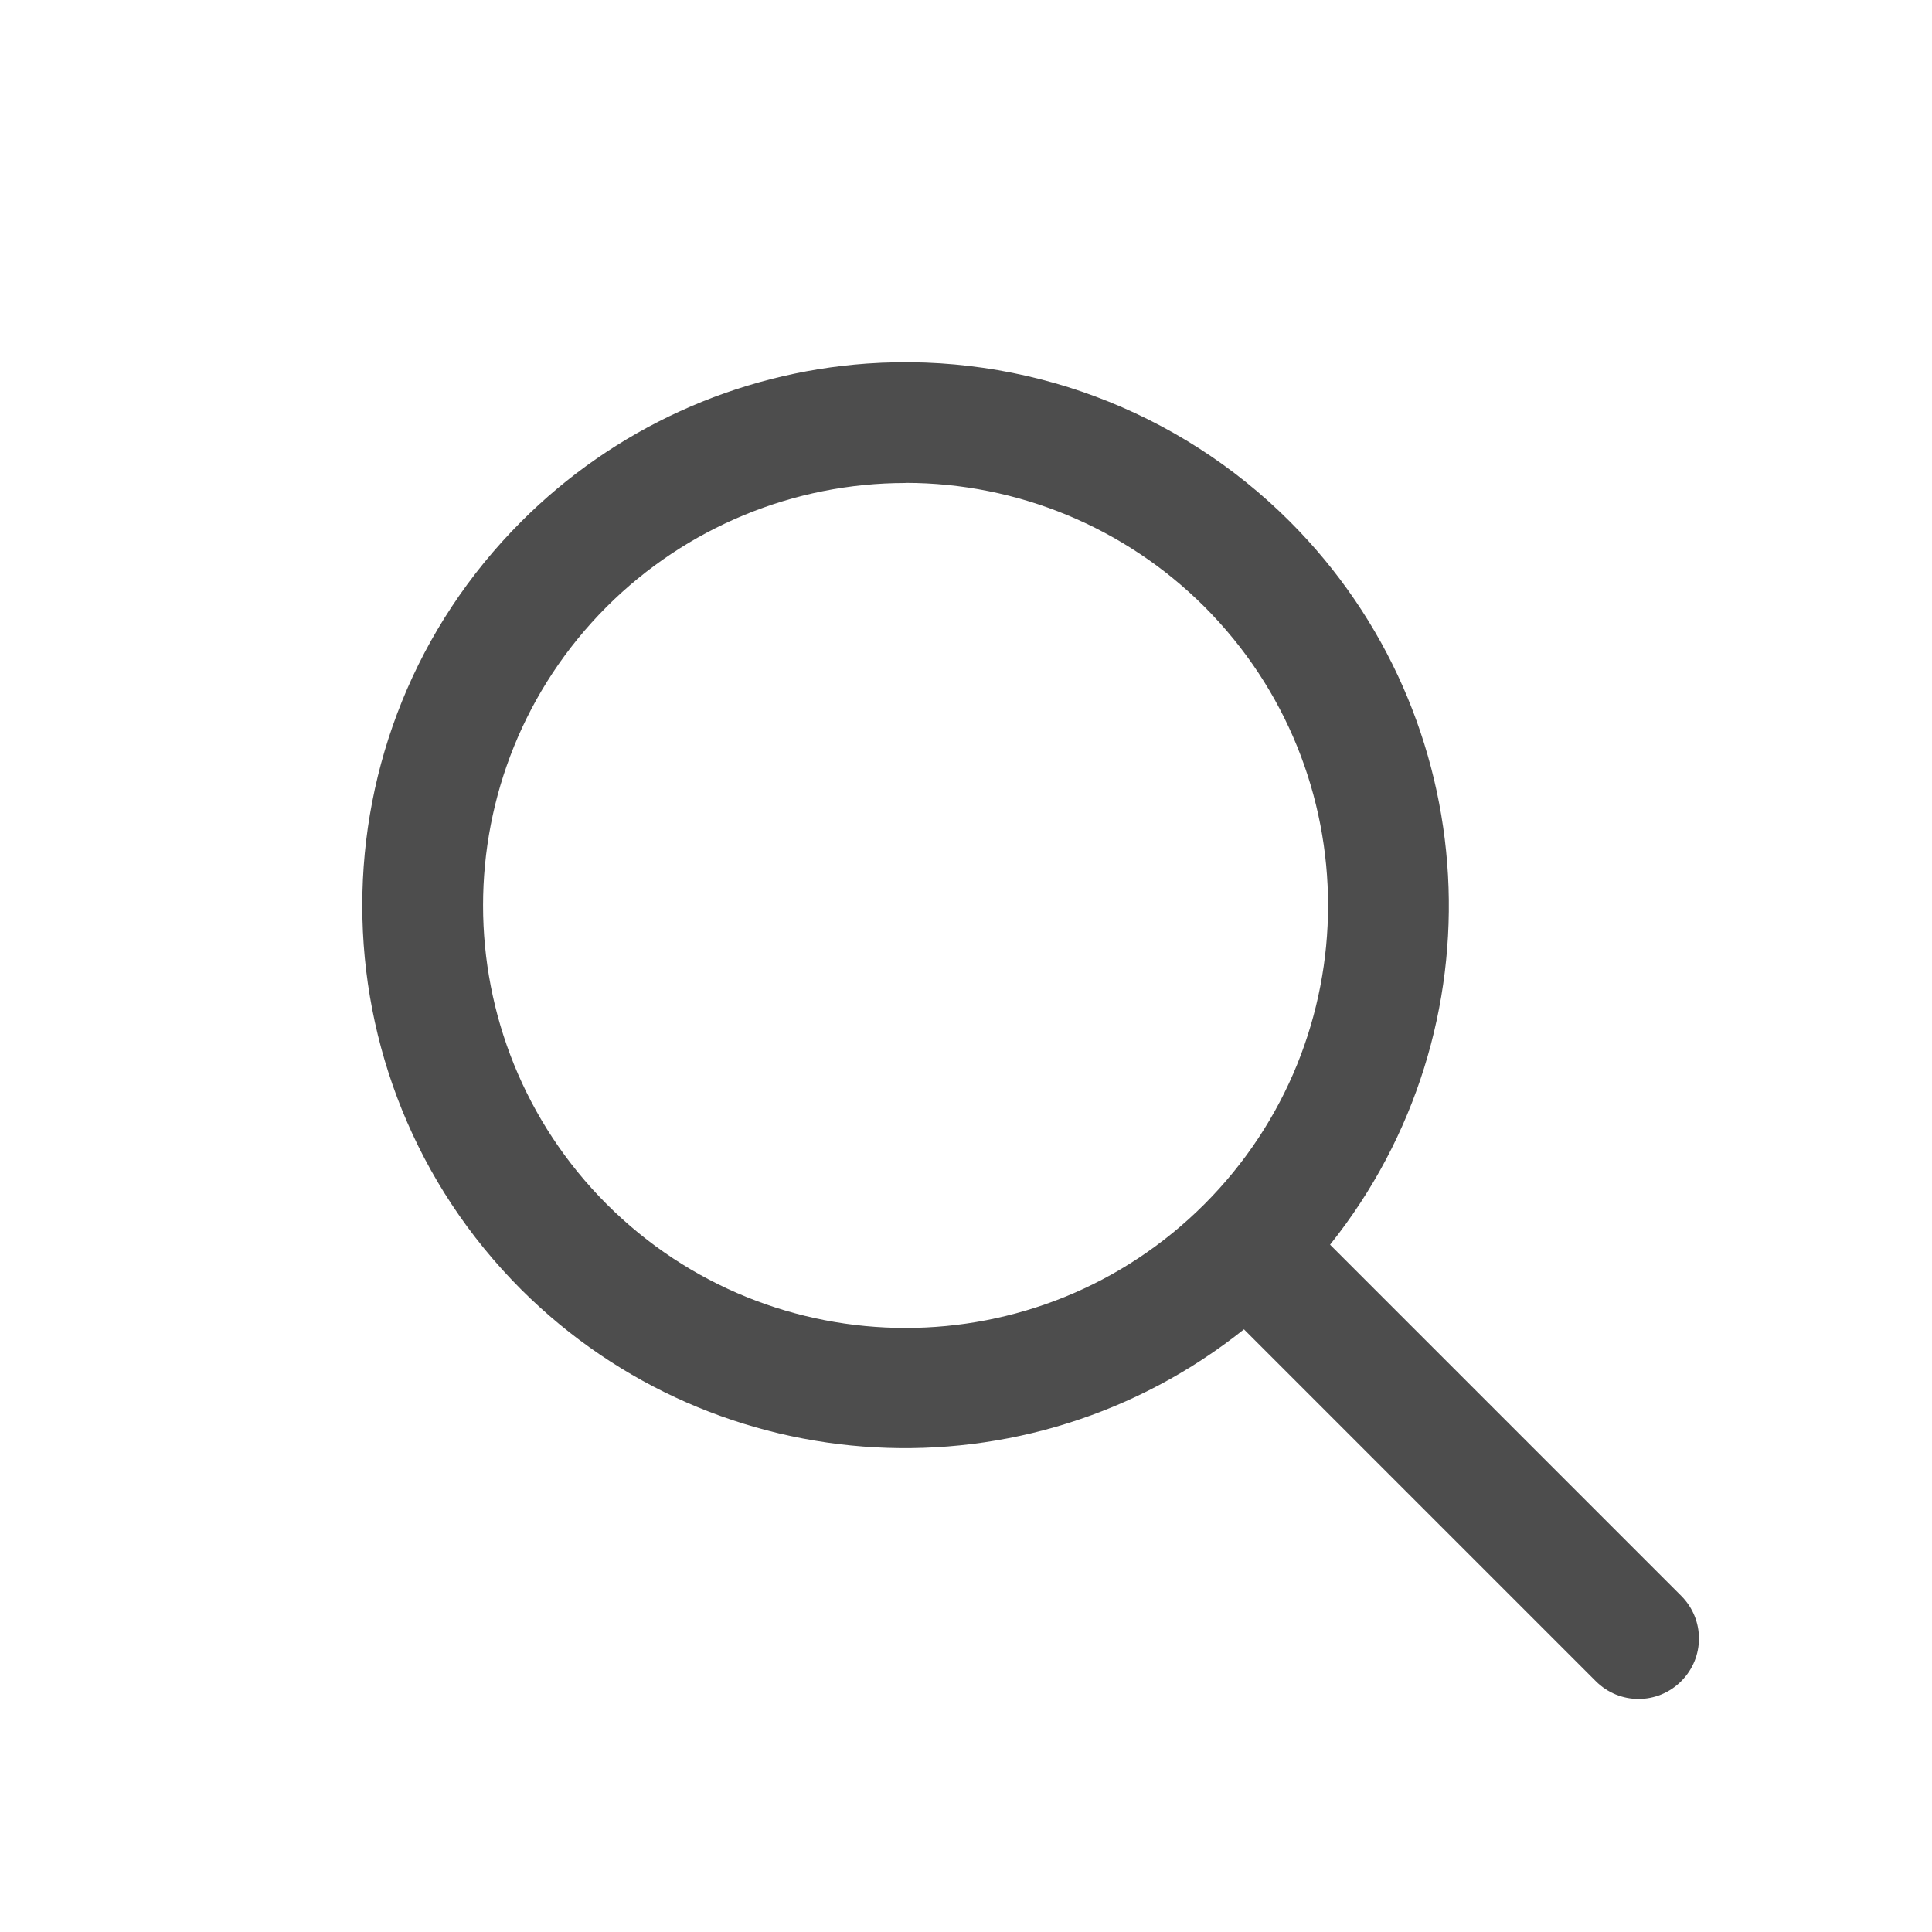
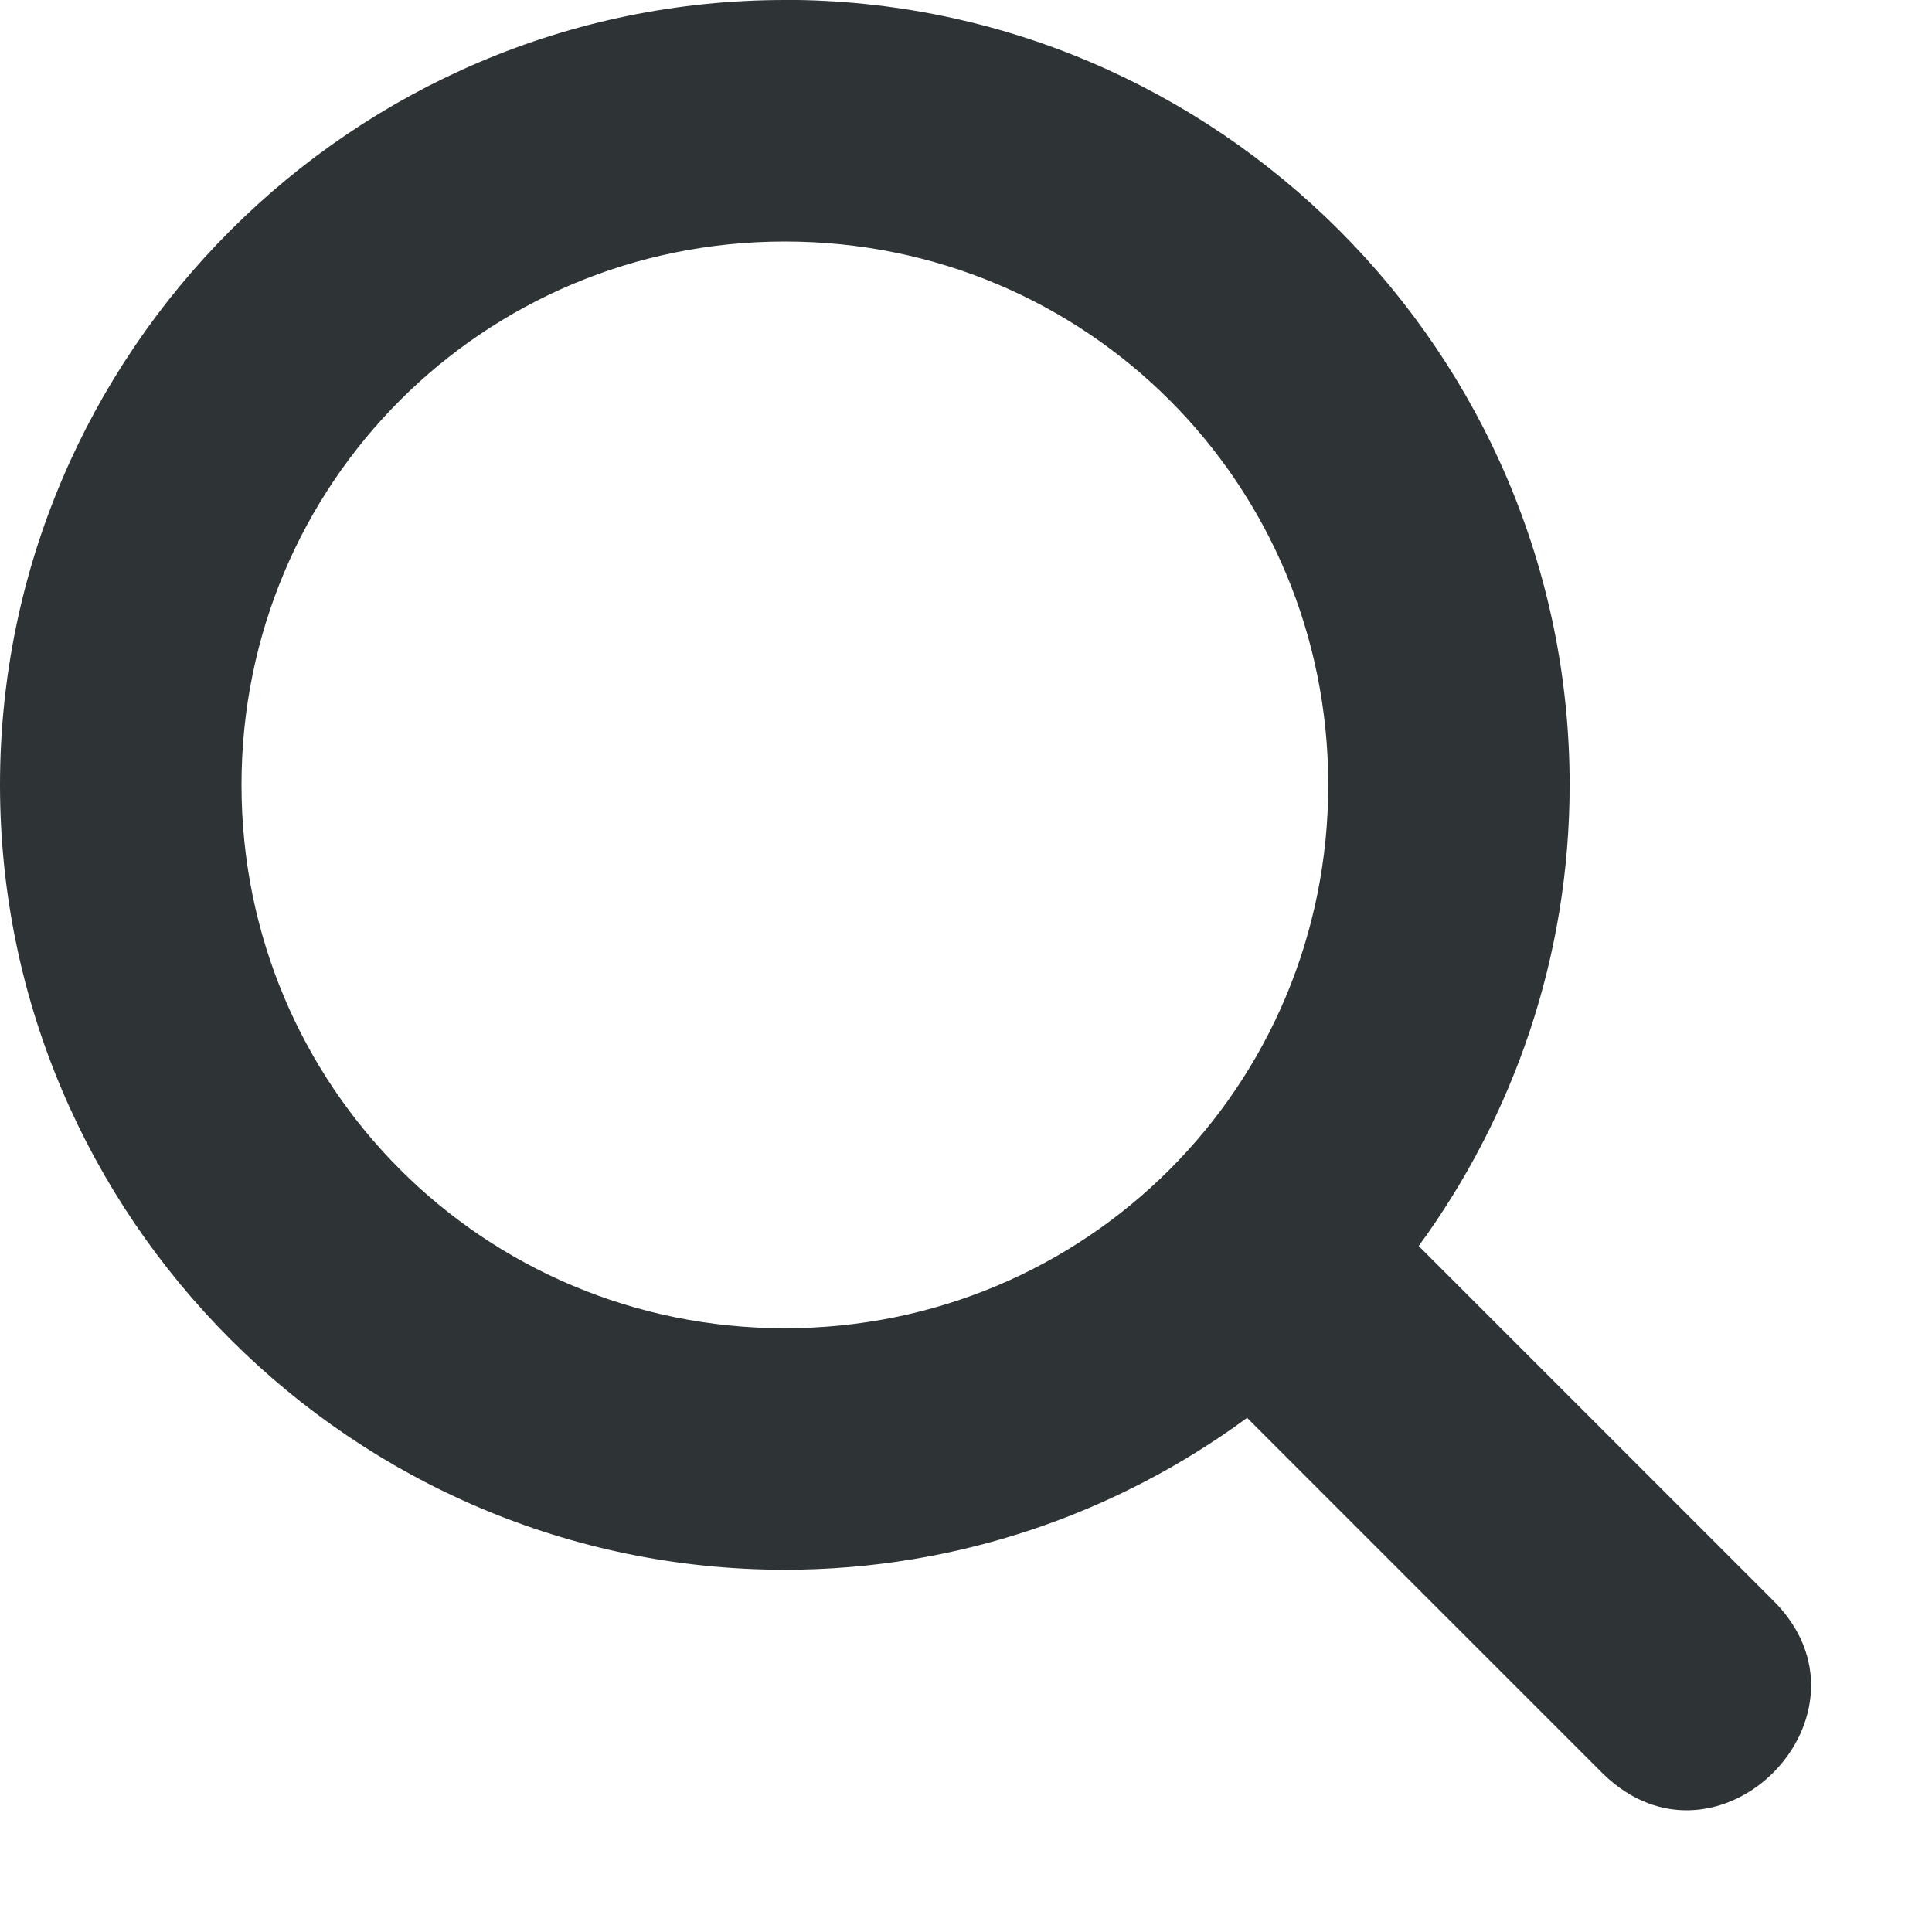
- <svg xmlns="http://www.w3.org/2000/svg" width="16" height="16" viewBox="0 0 16 16" version="1.1" id="svg5">
-   <defs id="defs2" />
-   <path id="path181" style="fill:#4d4d4d;stroke-width:2;stroke-linecap:round;stroke-linejoin:round;fill-opacity:1" d="m 7.179,3.011 c -1.08,0.077 -2.096,0.541 -2.861,1.307 -1.757,1.757 -1.757,4.606 0,6.363 1.621,1.615 4.196,1.756 5.984,0.328 l 2.914,2.914 c 0.196,0.196 0.511,0.196 0.707,0 0.196,-0.196 0.196,-0.511 0,-0.707 L 11.015,10.308 C 12.445,8.518 12.301,5.938 10.681,4.318 9.758,3.395 8.481,2.919 7.179,3.011 Z m 0.32,0.988 c 0.928,1.402e-4 1.818,0.369 2.475,1.025 1.366,1.367 1.366,3.582 0,4.949 -1.367,1.366 -3.582,1.366 -4.949,0 -1.366,-1.367 -1.366,-3.582 0,-4.949 C 5.681,4.369 6.571,4 7.499,4 Z" />
+ <svg xmlns="http://www.w3.org/2000/svg" height="16px" viewBox="0 0 16 16" width="16px">
+   <path d="m 6.5 0 c -3.578 0 -6.5 2.922 -6.5 6.5 s 2.922 6.5 6.5 6.5 c 1.43 0 2.754 -0.469 3.828 -1.258 l 2.945 2.945 c 0.957 0.938 2.363 -0.5 1.406 -1.438 l -2.93 -2.93 c 0.785 -1.074 1.25 -2.395 1.25 -3.82 c 0 -3.578 -2.922 -6.5 -6.5 -6.5 z m 0 2 c 2.496 0 4.5 2.004 4.5 4.5 s -2.004 4.5 -4.5 4.5 s -4.5 -2.004 -4.5 -4.5 s 2.004 -4.5 4.5 -4.5 z m 0 0" fill="#2e3436" />
</svg>
